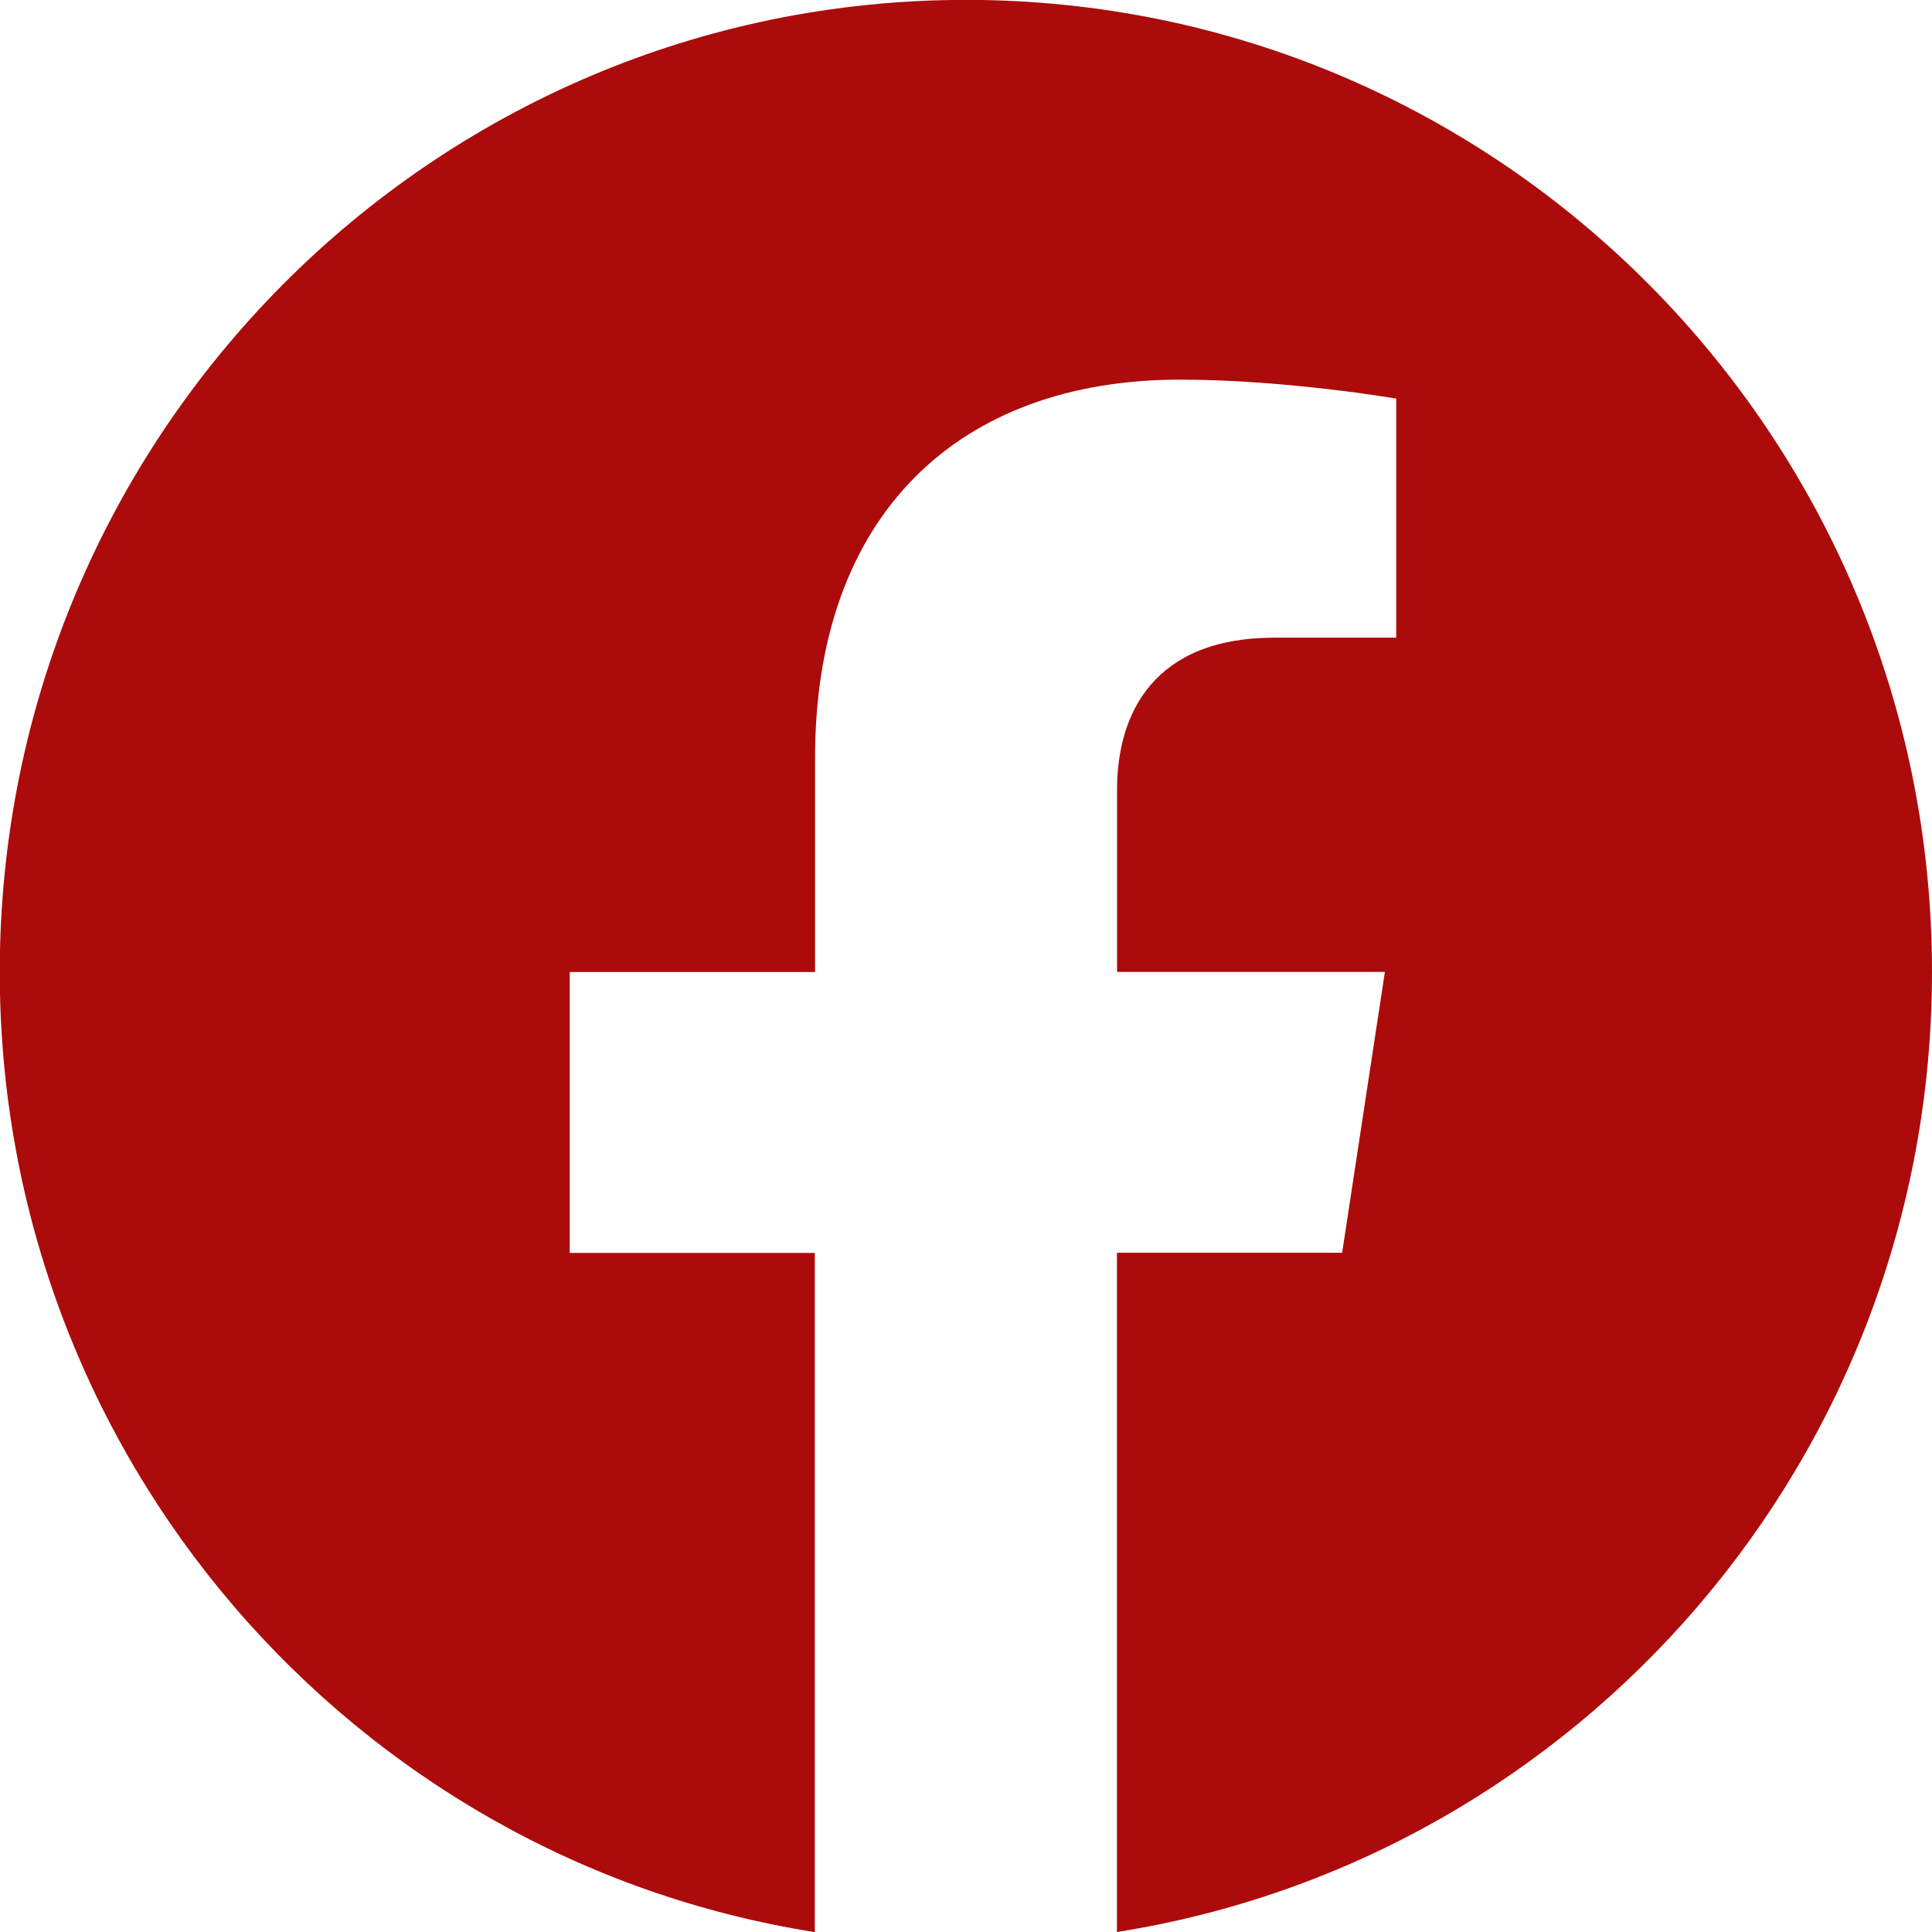
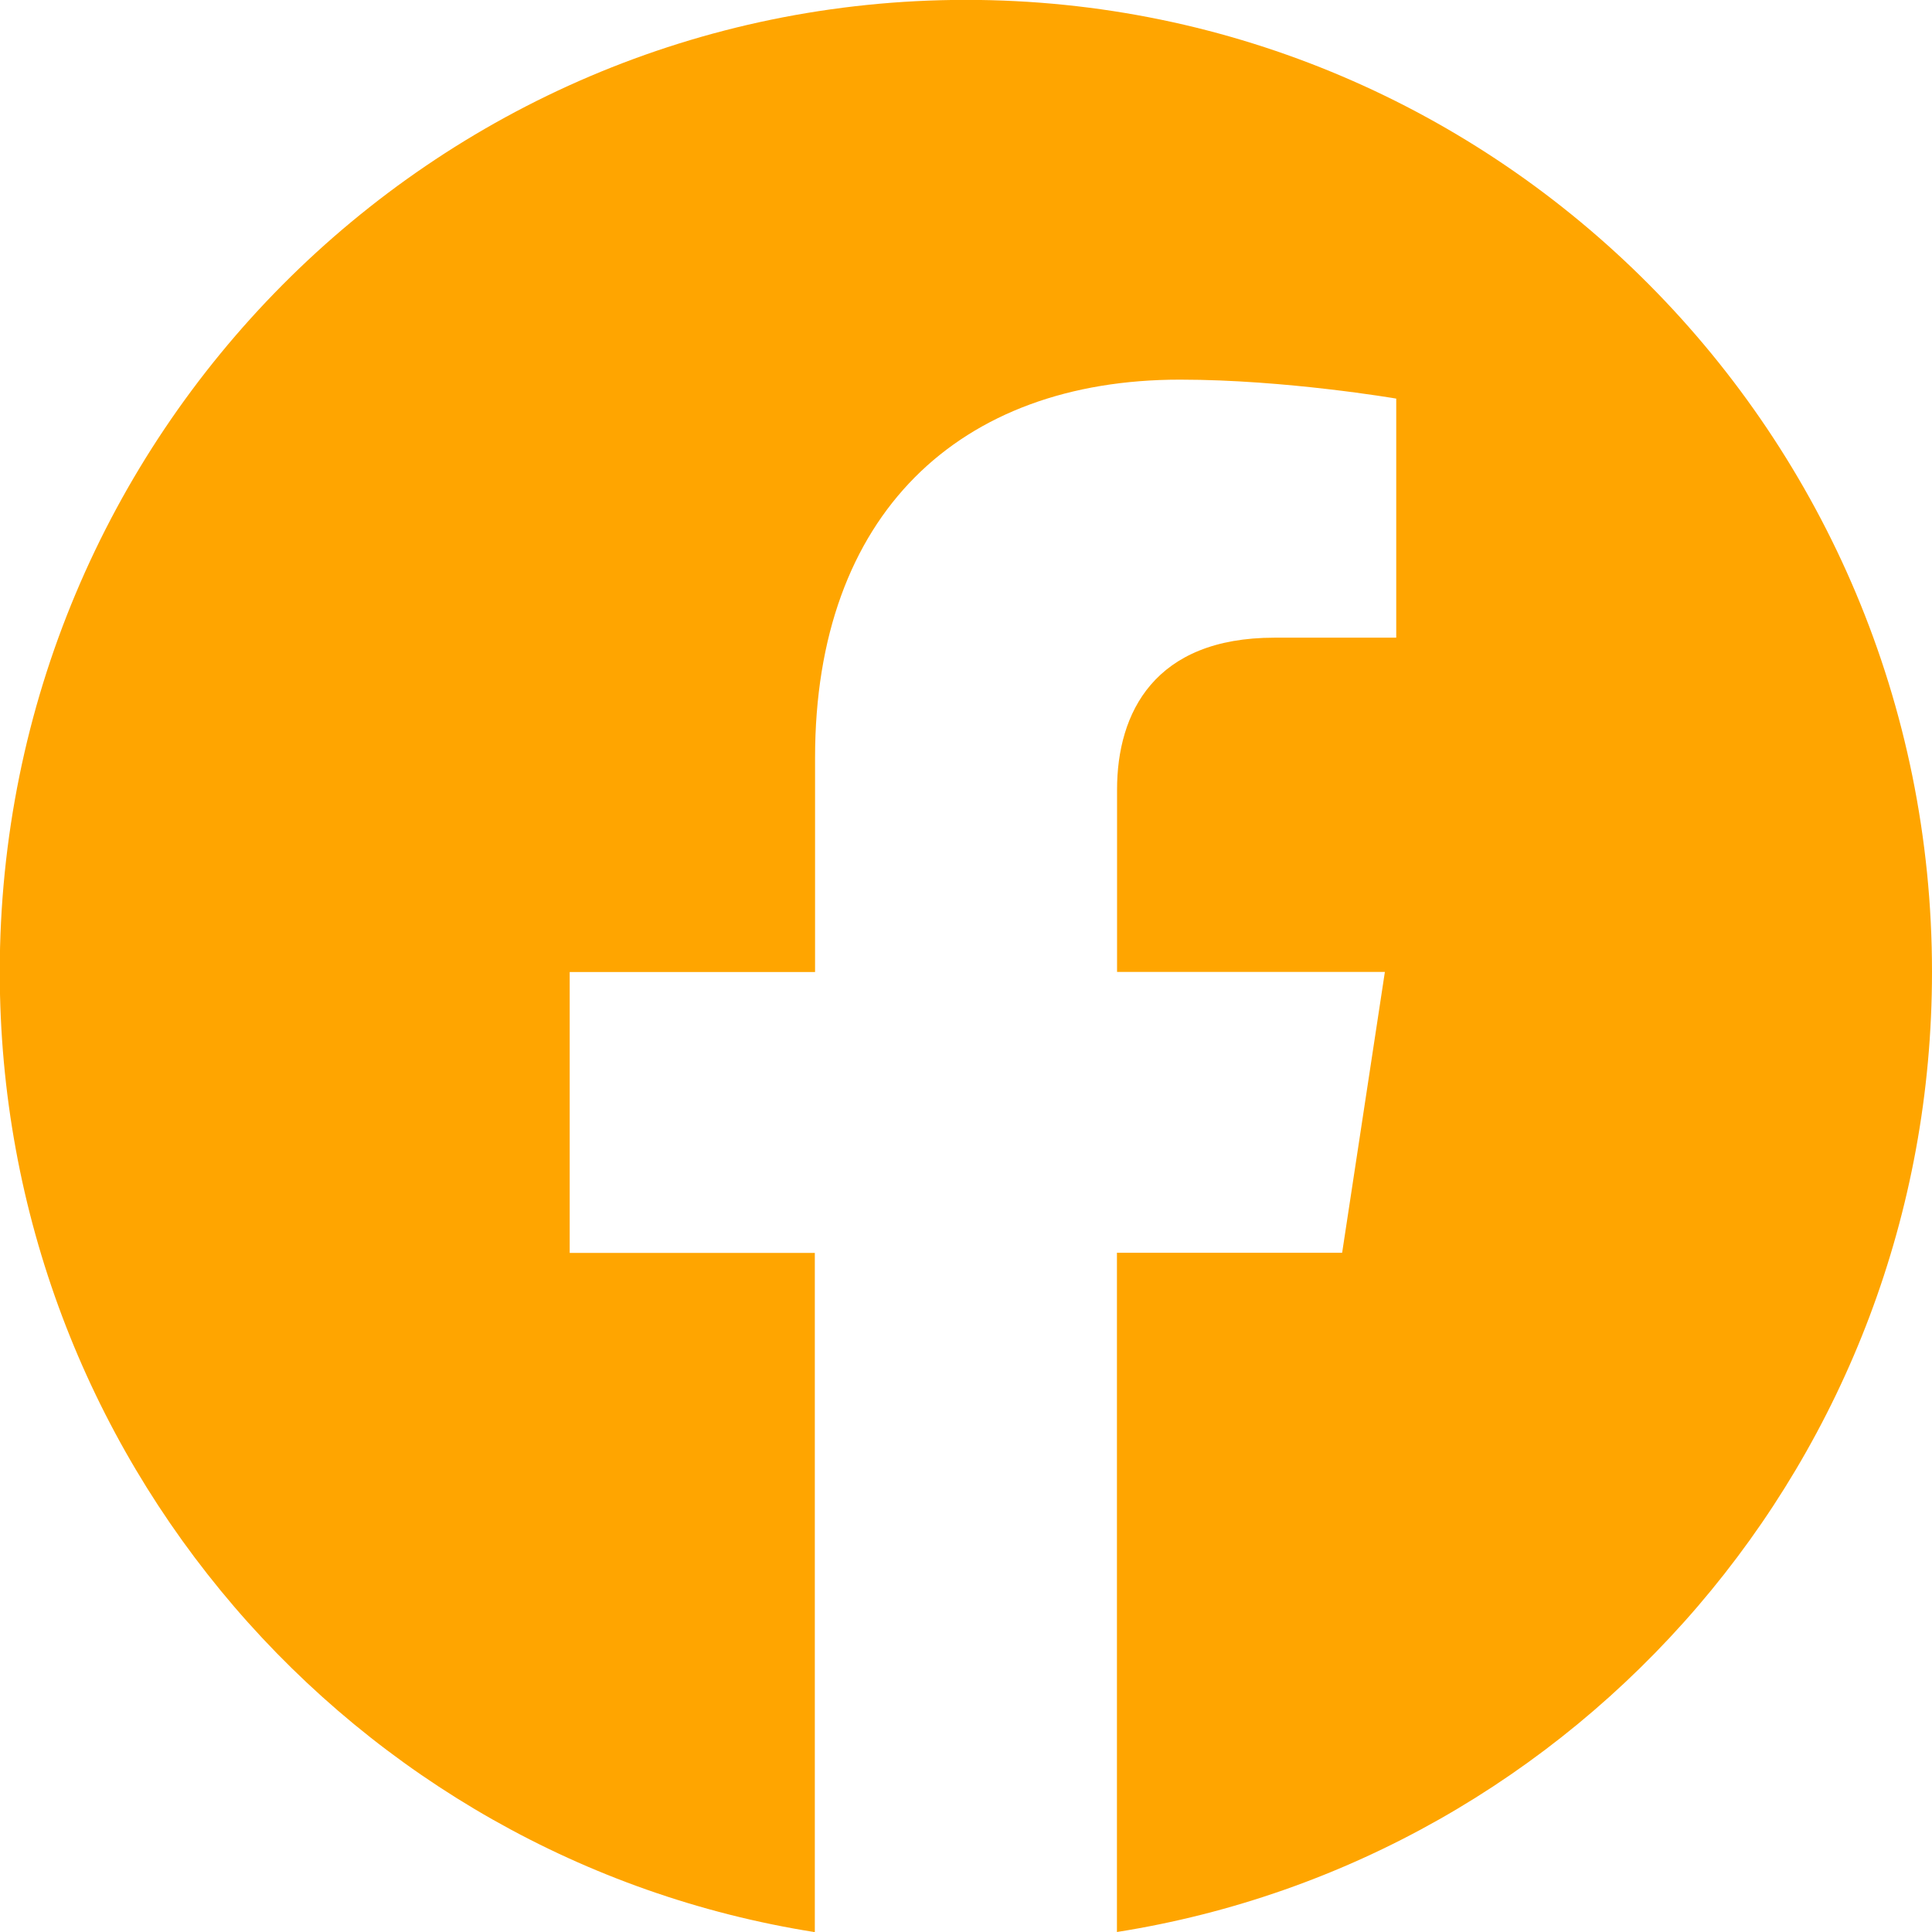
- <svg xmlns="http://www.w3.org/2000/svg" style="color: red" width="16" height="16" fill="currentColor" class="bi bi-facebook" viewBox="0 0 16 16">
-   <path d="M16 8.049c0-4.446-3.582-8.05-8-8.05C3.58 0-.002 3.603-.002 8.05c0 4.017 2.926 7.347 6.75 7.951v-5.625h-2.03V8.05H6.75V6.275c0-2.017 1.195-3.131 3.022-3.131.876 0 1.791.157 1.791.157v1.98h-1.009c-.993 0-1.303.621-1.303 1.258v1.51h2.218l-.354 2.326H9.25V16c3.824-.604 6.75-3.934 6.75-7.951z" fill="#ac0b0b" />
+ <svg xmlns="http://www.w3.org/2000/svg" style="color: orange" width="16" height="16" fill="currentColor" class="bi bi-facebook" viewBox="0 0 16 16">
+   <path d="M16 8.049c0-4.446-3.582-8.05-8-8.05C3.58 0-.002 3.603-.002 8.05c0 4.017 2.926 7.347 6.75 7.951v-5.625h-2.03V8.05H6.75V6.275c0-2.017 1.195-3.131 3.022-3.131.876 0 1.791.157 1.791.157v1.98h-1.009c-.993 0-1.303.621-1.303 1.258v1.51h2.218l-.354 2.326H9.25V16c3.824-.604 6.75-3.934 6.75-7.951z" fill="opange" />
</svg>
